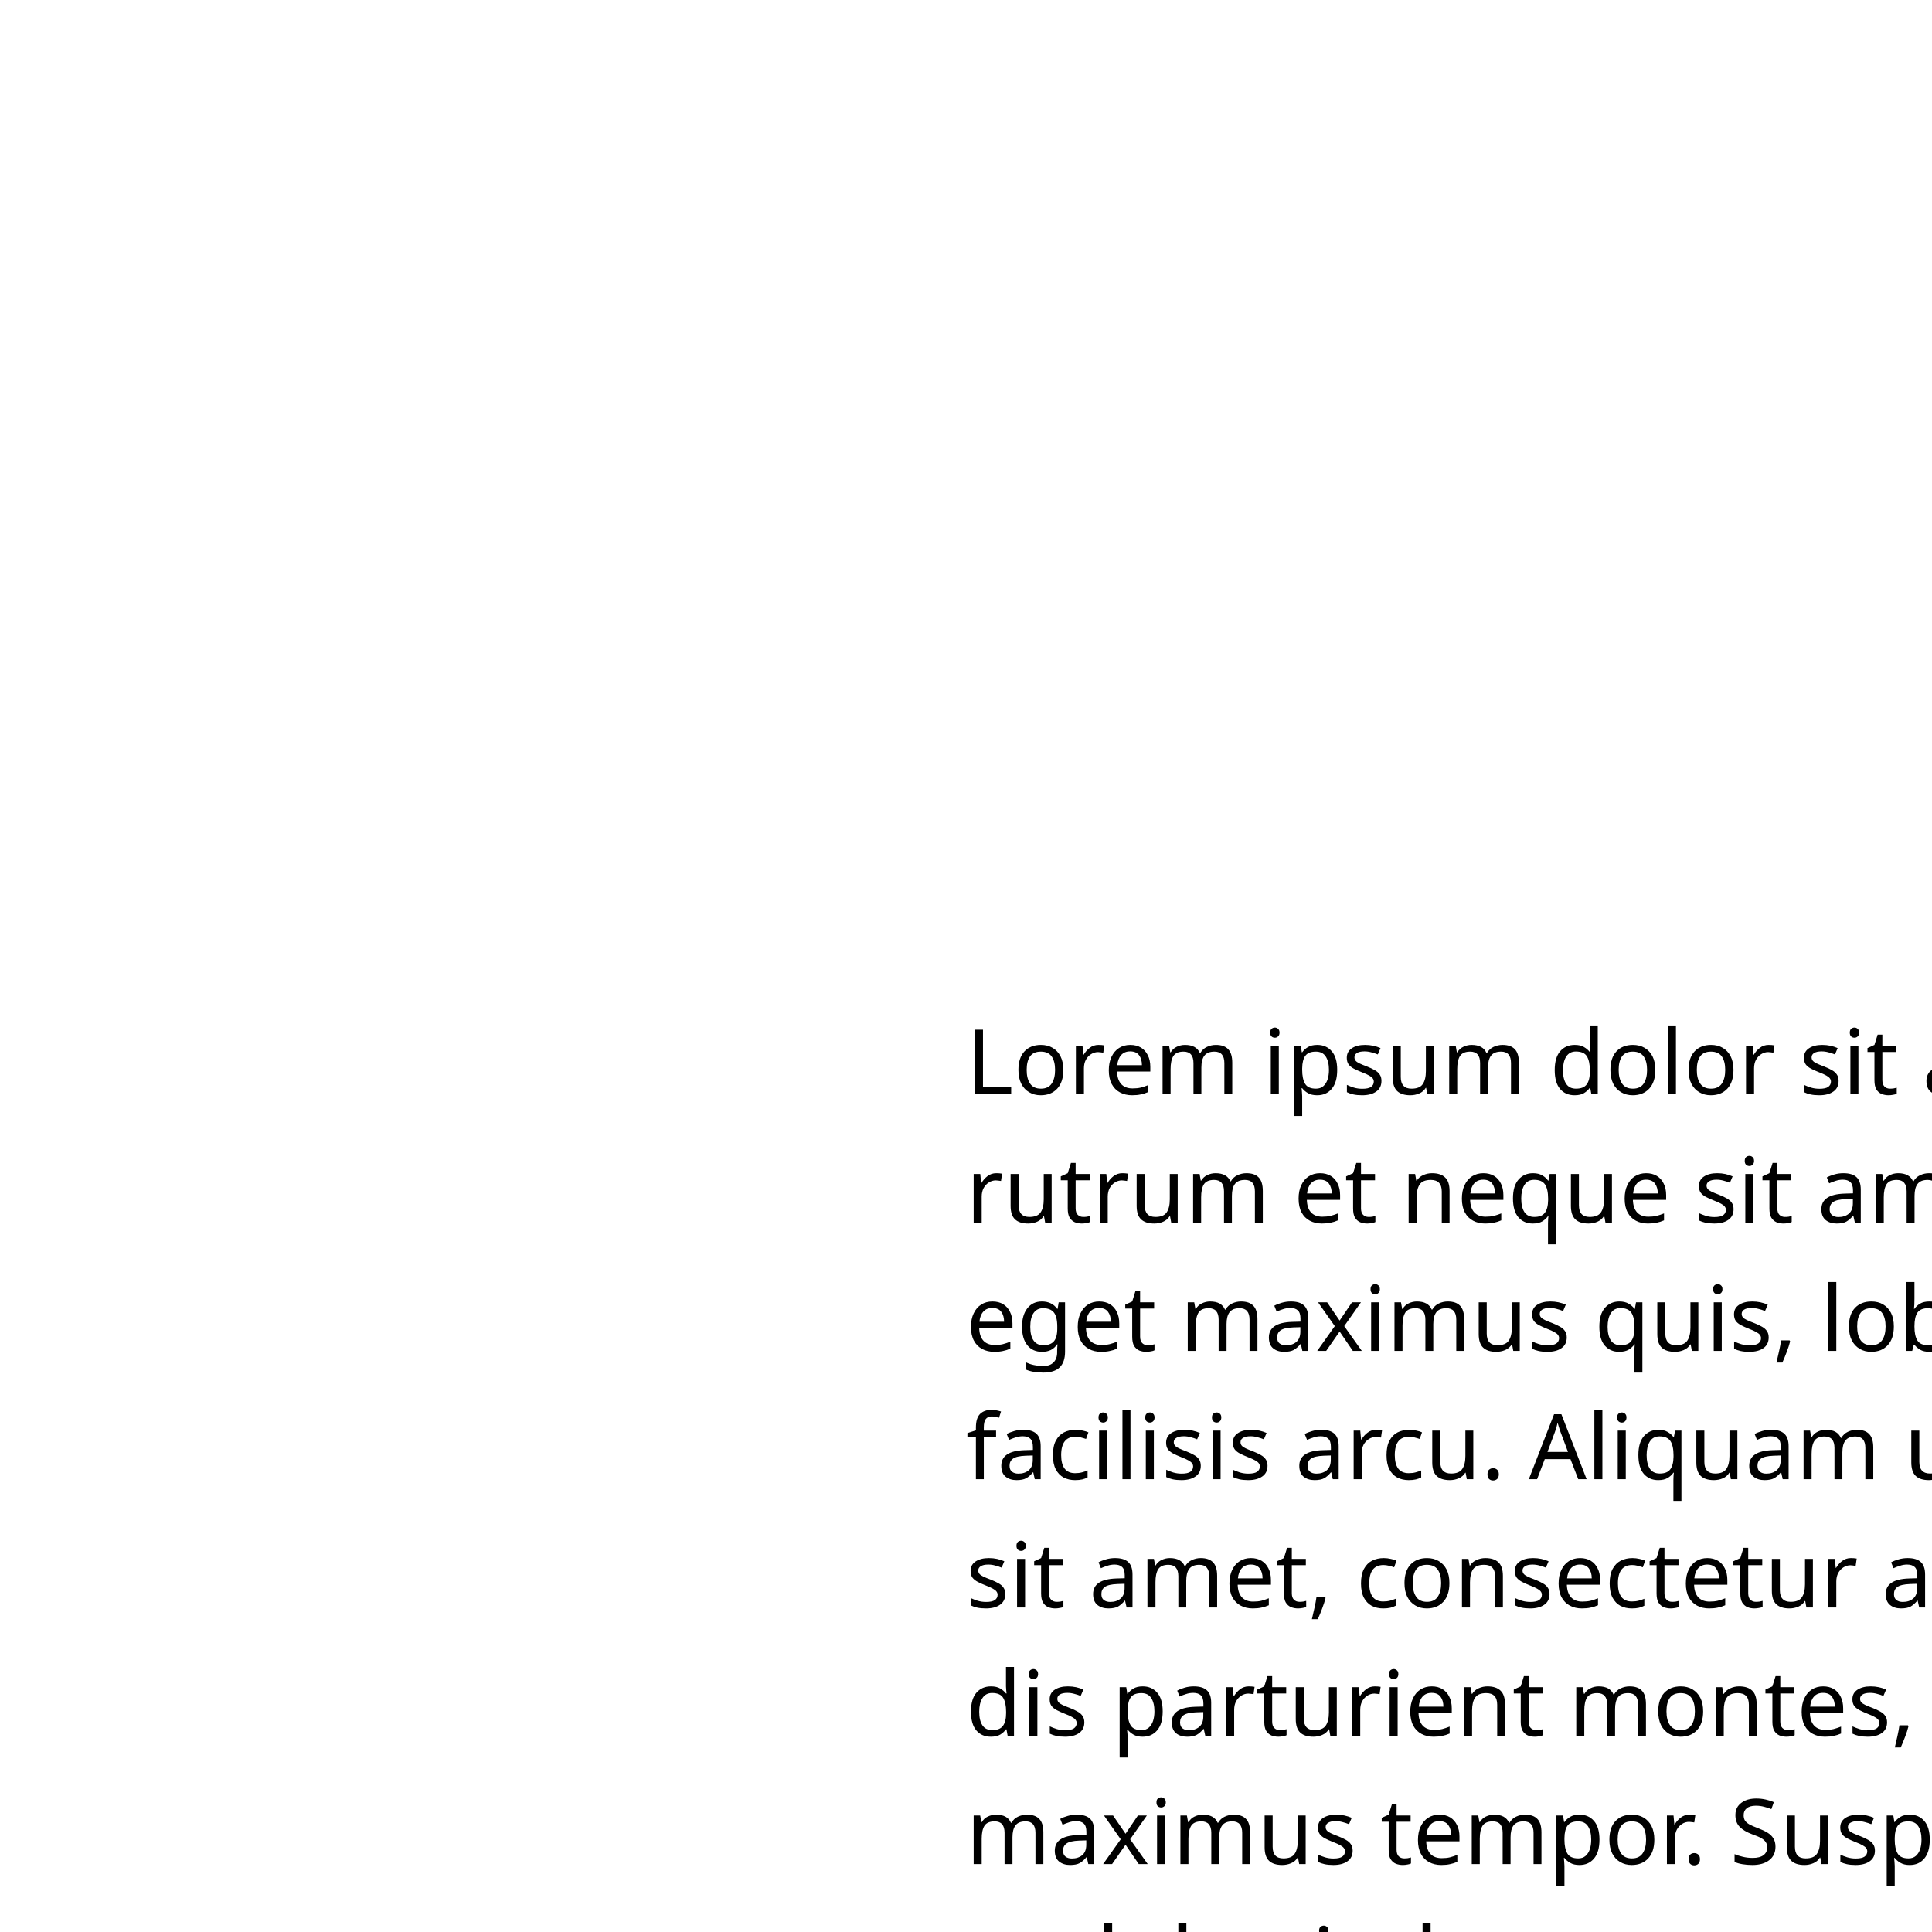
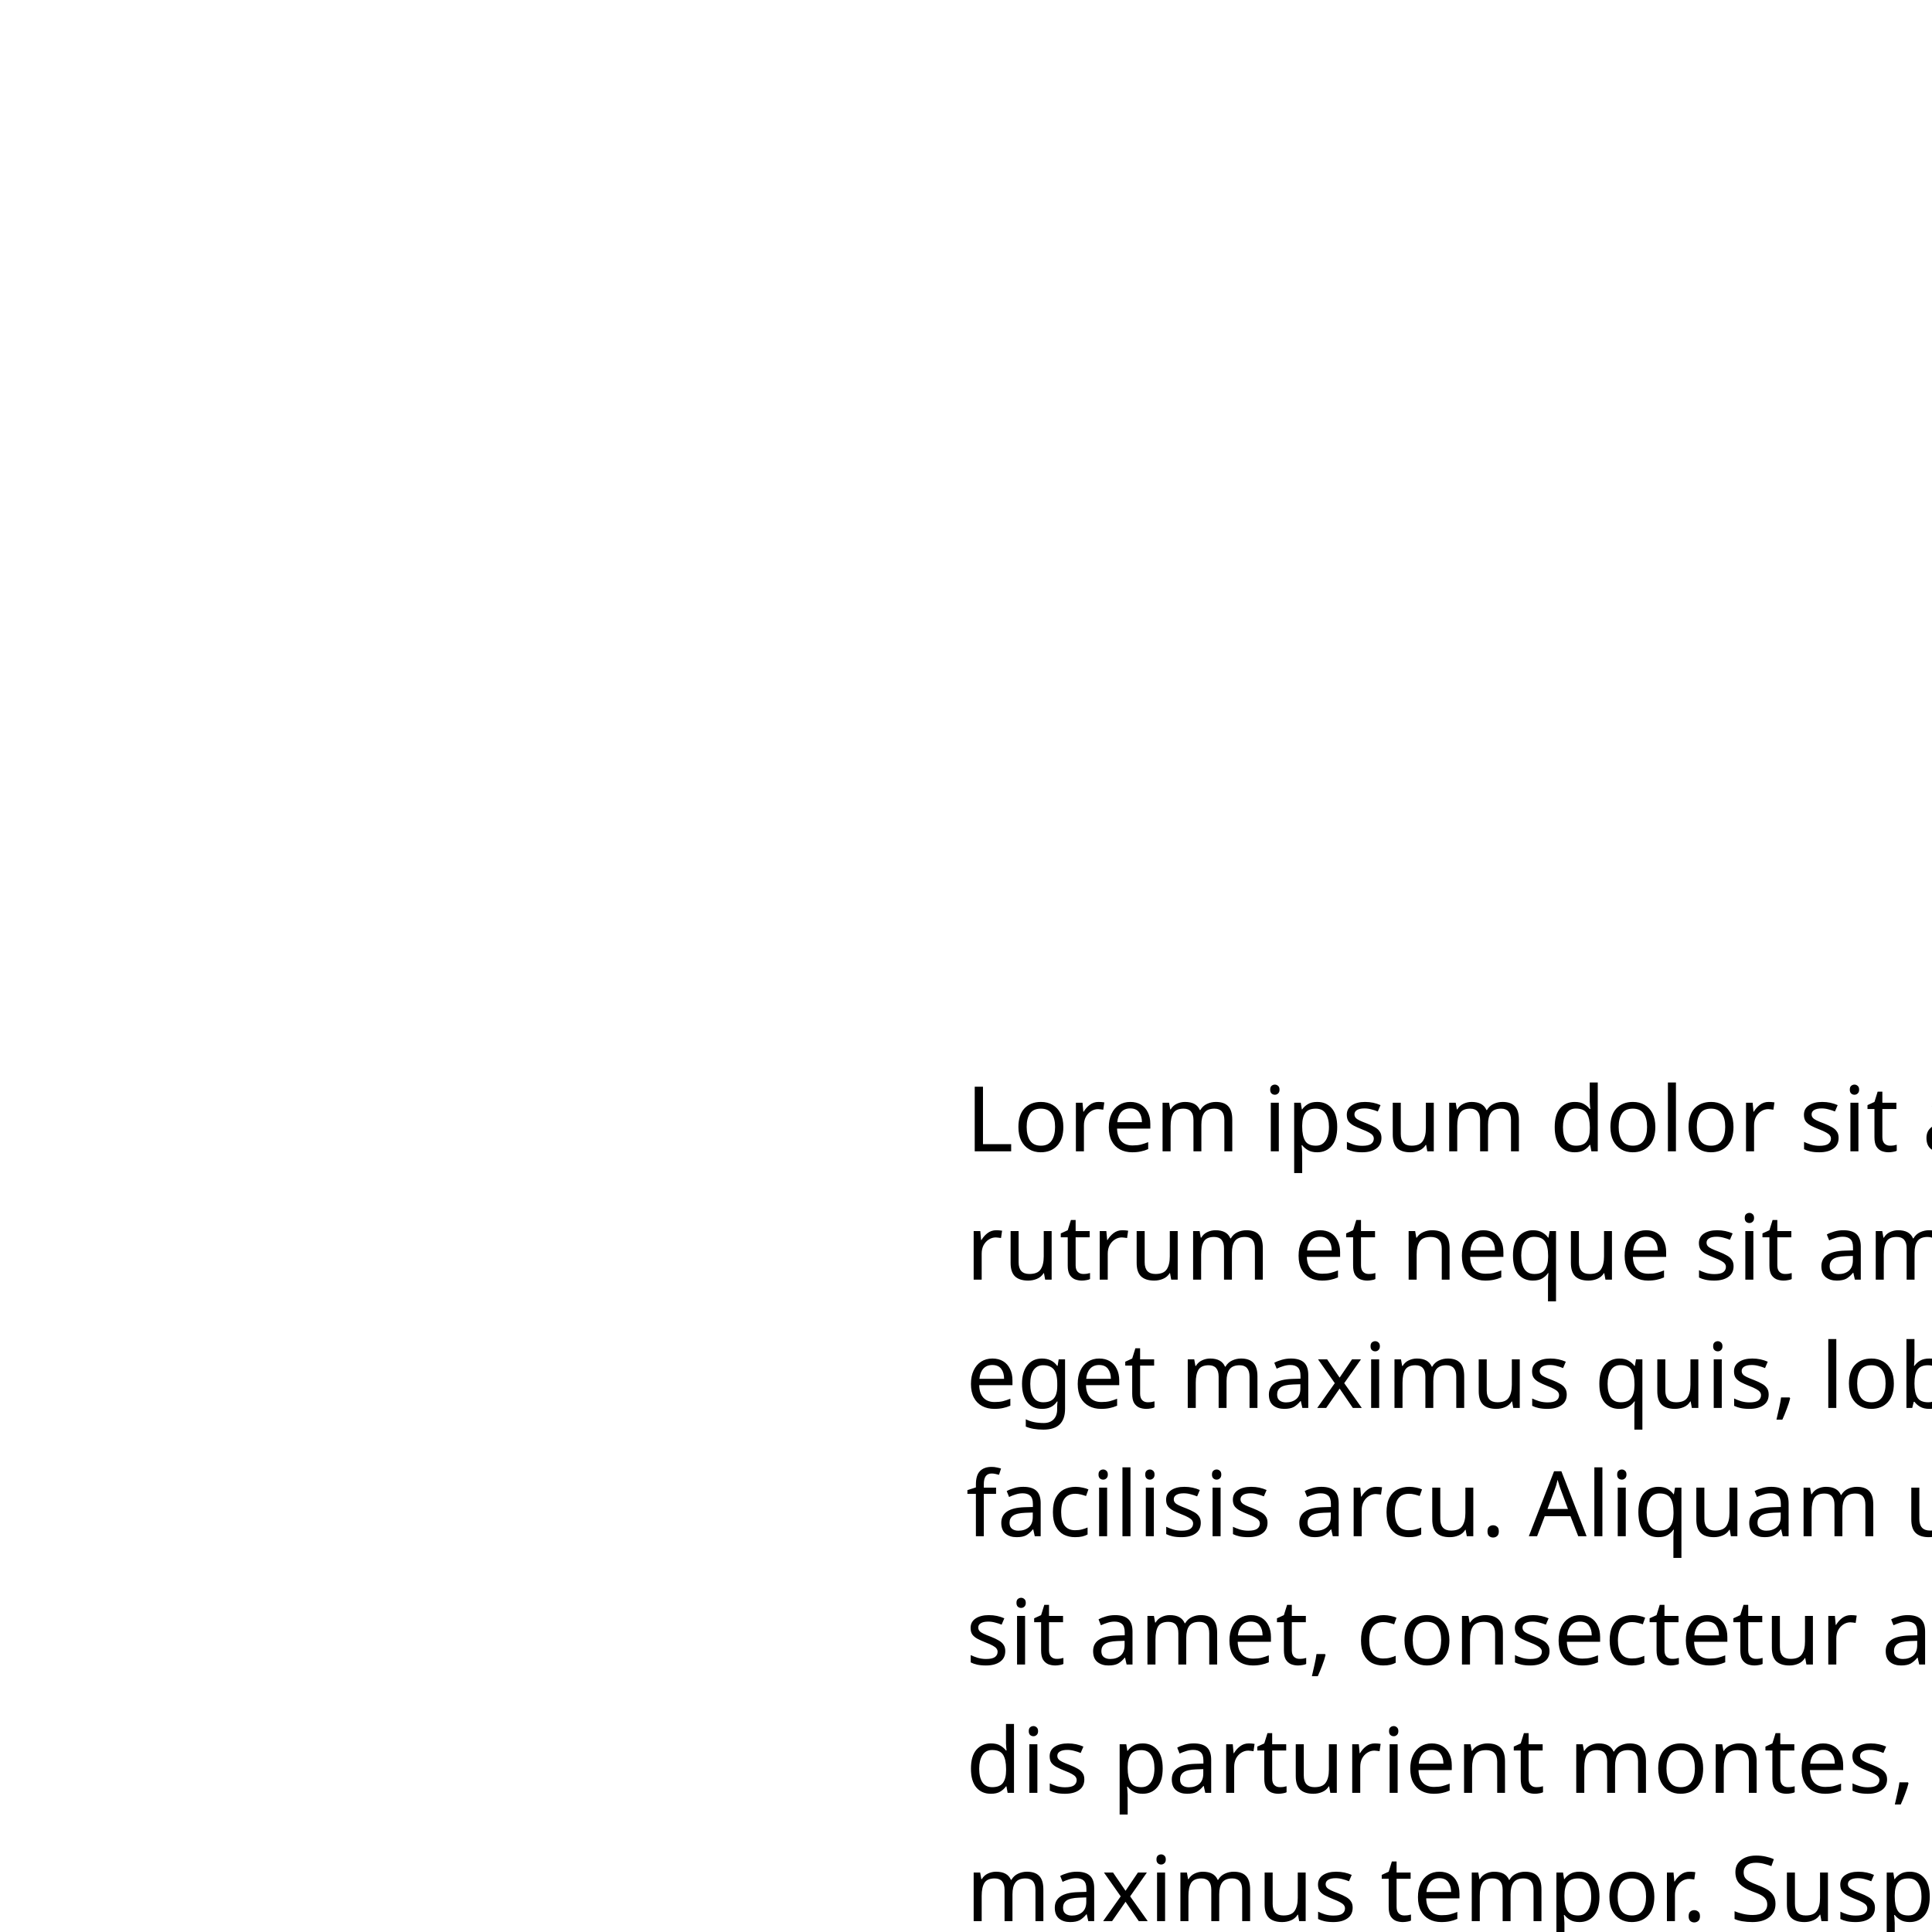
<svg xmlns="http://www.w3.org/2000/svg" contentScriptType="text/ecmascript" width="256" zoomAndPan="magnify" contentStyleType="text/css" height="256" viewBox="0 0 256 256" preserveAspectRatio="xMidYMid meet" version="1.0">
-   <text lengthAdjust="spacing" x="128" font-size="12" y="128" font-family="sans-serif" textLength="8000">
-     <tspan style="" x="128" dy="17">Lorem ipsum dolor sit amet, consectetur adipiscing elit. Integer turpis erat,</tspan>
-     <tspan style="" x="128" dy="17">rutrum et neque sit amet, rhoncus tincidunt felis. Vivamus nibh quam, commodo</tspan>
-     <tspan style="" x="128" dy="17">eget maximus quis, lobortis id dolor. Nullam ac sem bibendum, molestie nibh at,</tspan>
-     <tspan style="" x="128" dy="17">facilisis arcu. Aliquam ullamcorper varius orci quis tempor. Lorem ipsum dolor</tspan>
-     <tspan style="" x="128" dy="17">sit amet, consectetur adipiscing elit. Orci varius natoque penatibus et magnis</tspan>
-     <tspan style="" x="128" dy="17">dis parturient montes, nascetur ridiculus mus. Nam imperdiet magna eget turpis</tspan>
-     <tspan style="" x="128" dy="17">maximus tempor. Suspendisse tincidunt vel elit eu iaculis. Etiam sem risus,</tspan>
-     <tspan style="" x="128" dy="17">sodales in lorem eget, suscipit ultricies arcu. In pellentesque interdum</tspan>
-     <tspan style="" x="128" dy="17">rutrum. Nullam pharetra purus et interdum lacinia. Curabitur malesuada tortor</tspan>
-     <tspan style="" x="128" dy="17">ac tortor laoreet, quis placerat magna hendrerit.</tspan>
+   <text x="128" font-size="12" y="135.56" style="font-family:sans-serif;" font-family="sans-serif" lengthAdjust="spacing" textLength="8000">
+     <tspan style="font-family:sans-serif;" x="128" dy="17">Lorem ipsum dolor sit amet, consectetur adipiscing elit. Integer turpis erat,</tspan>
+     <tspan style="font-family:sans-serif;" x="128" dy="17">rutrum et neque sit amet, rhoncus tincidunt felis. Vivamus nibh quam, commodo</tspan>
+     <tspan style="font-family:sans-serif;" x="128" dy="17">eget maximus quis, lobortis id dolor. Nullam ac sem bibendum, molestie nibh at,</tspan>
+     <tspan style="font-family:sans-serif;" x="128" dy="17">facilisis arcu. Aliquam ullamcorper varius orci quis tempor. Lorem ipsum dolor</tspan>
+     <tspan style="font-family:sans-serif;" x="128" dy="17">sit amet, consectetur adipiscing elit. Orci varius natoque penatibus et magnis</tspan>
+     <tspan style="font-family:sans-serif;" x="128" dy="17">dis parturient montes, nascetur ridiculus mus. Nam imperdiet magna eget turpis</tspan>
+     <tspan style="font-family:sans-serif;" x="128" dy="17">maximus tempor. Suspendisse tincidunt vel elit eu iaculis. Etiam sem risus,</tspan>
+     <tspan style="font-family:sans-serif;" x="128" dy="17">sodales in lorem eget, suscipit ultricies arcu. In pellentesque interdum</tspan>
+     <tspan style="font-family:sans-serif;" x="128" dy="17">rutrum. Nullam pharetra purus et interdum lacinia. Curabitur malesuada tortor</tspan>
+     <tspan style="font-family:sans-serif;" x="128" dy="17">ac tortor laoreet, quis placerat magna hendrerit.</tspan>
  </text>
</svg>
